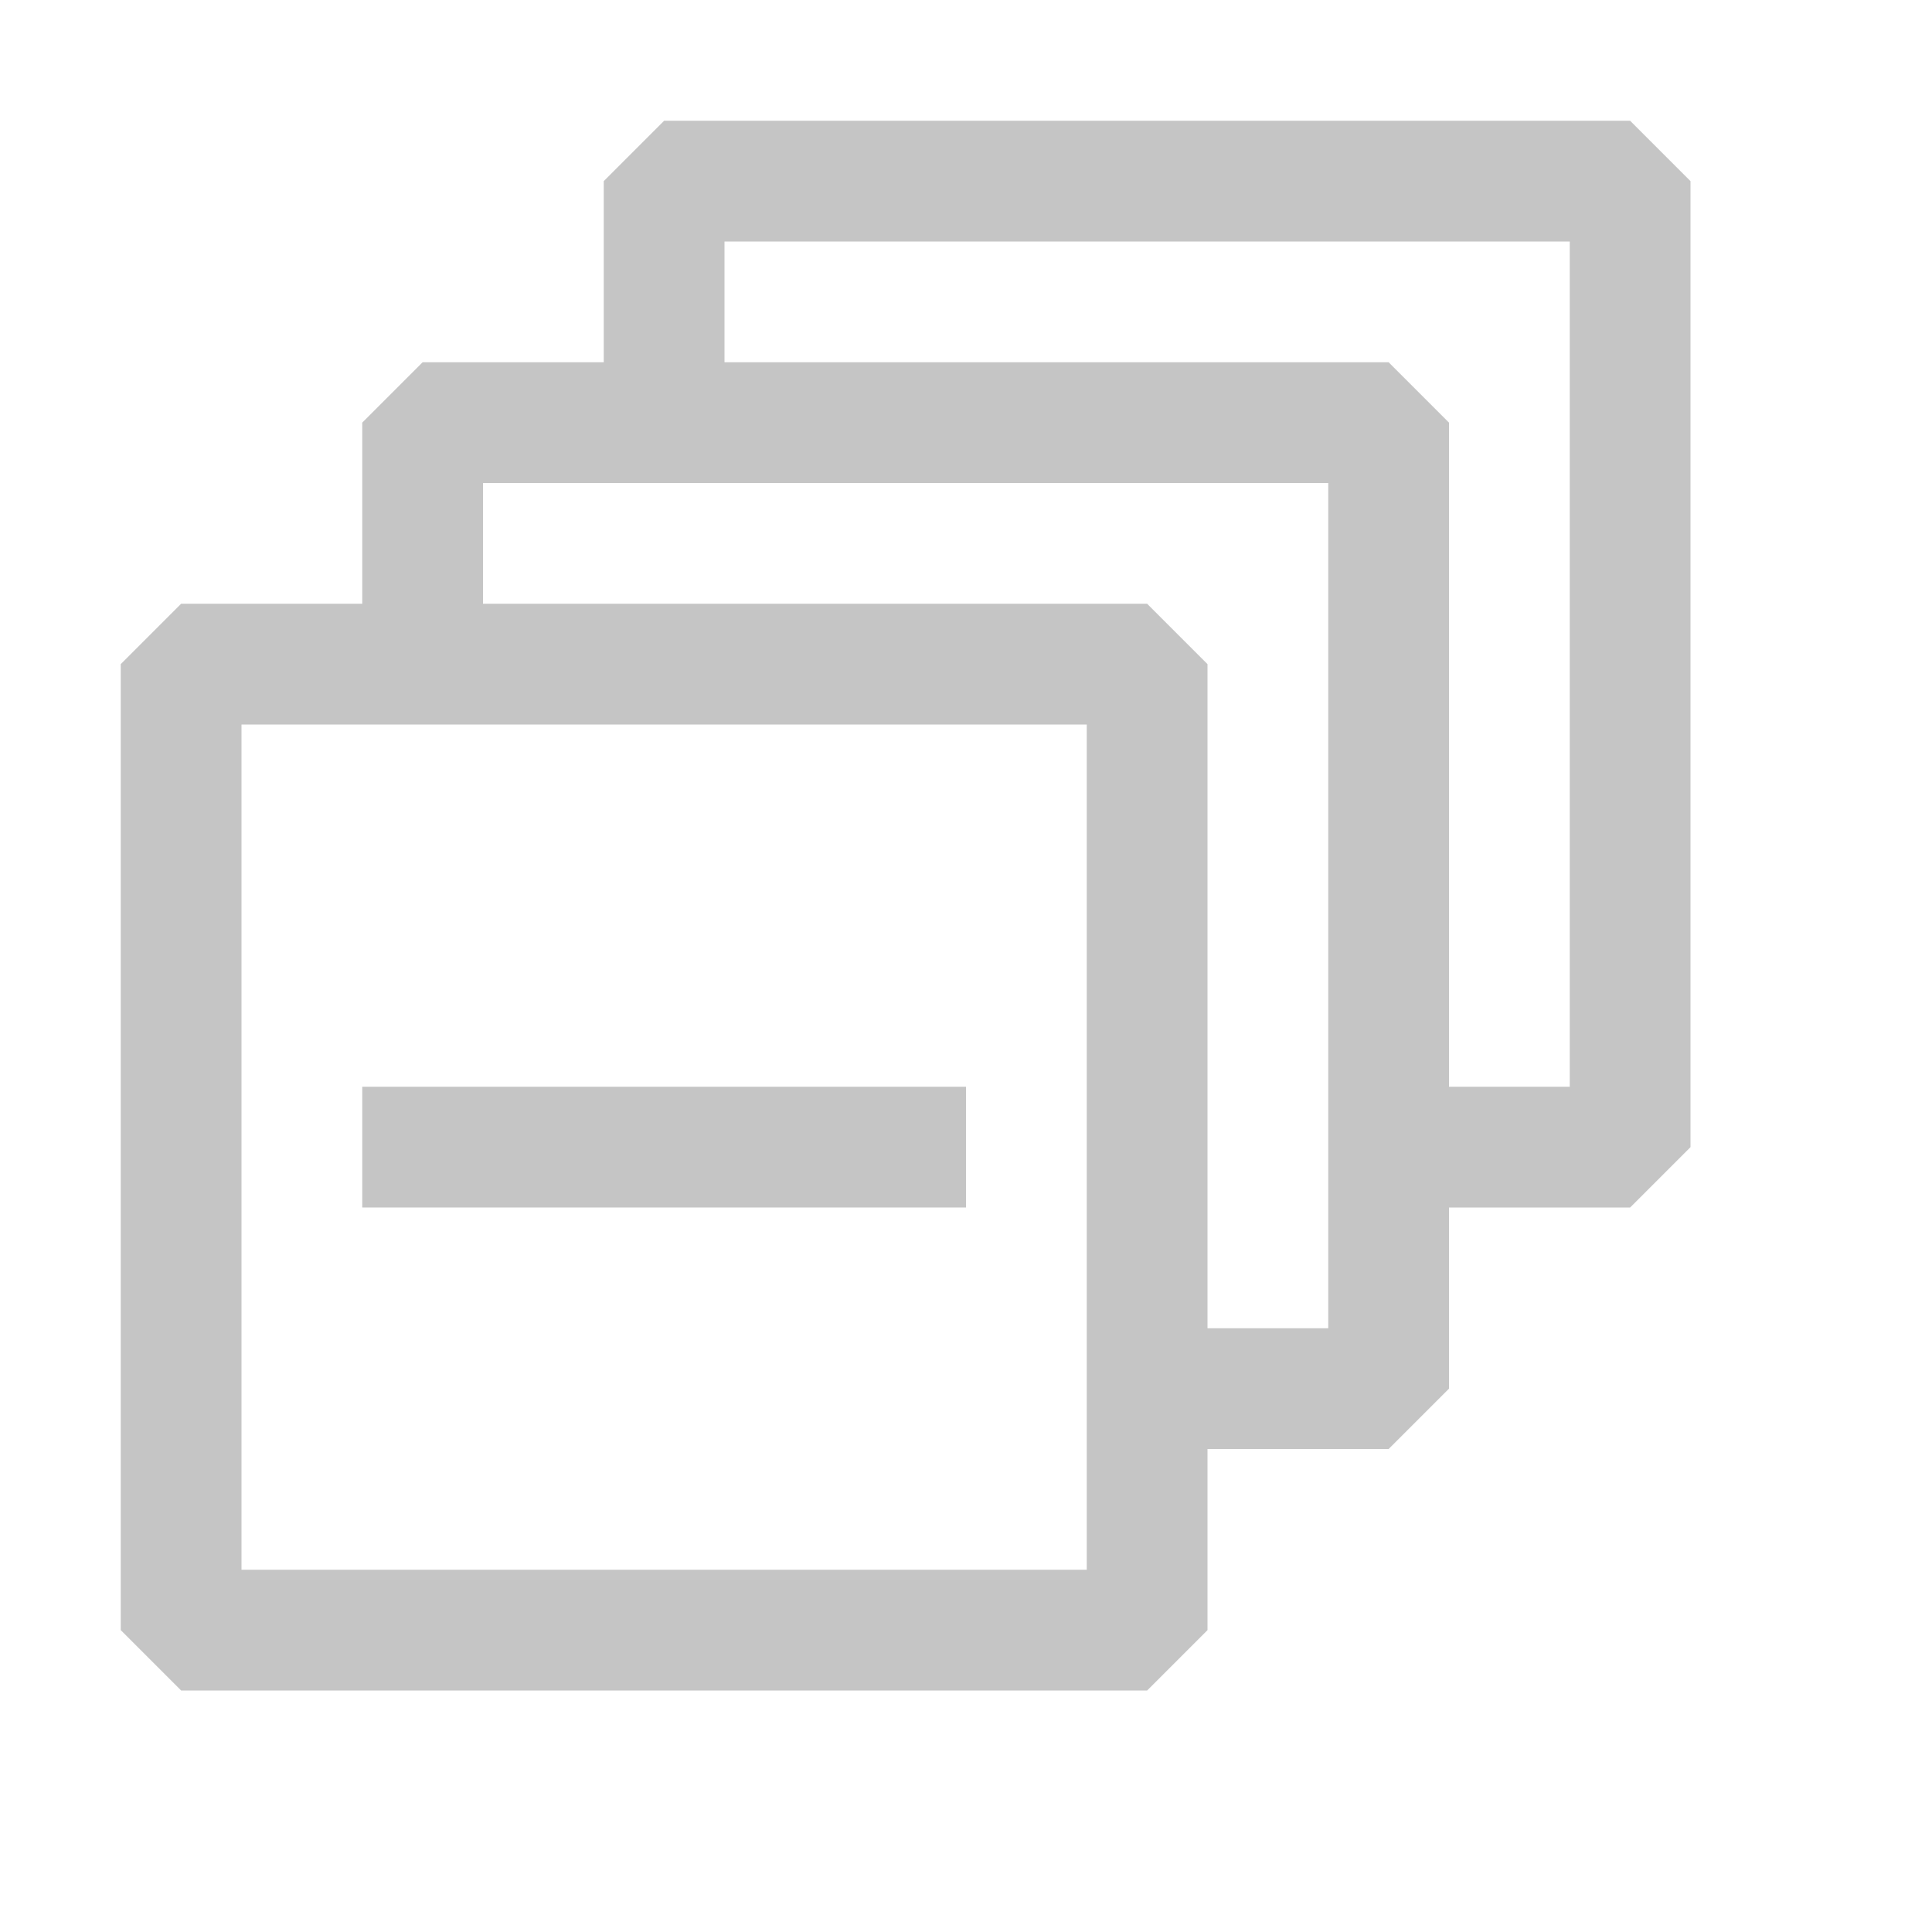
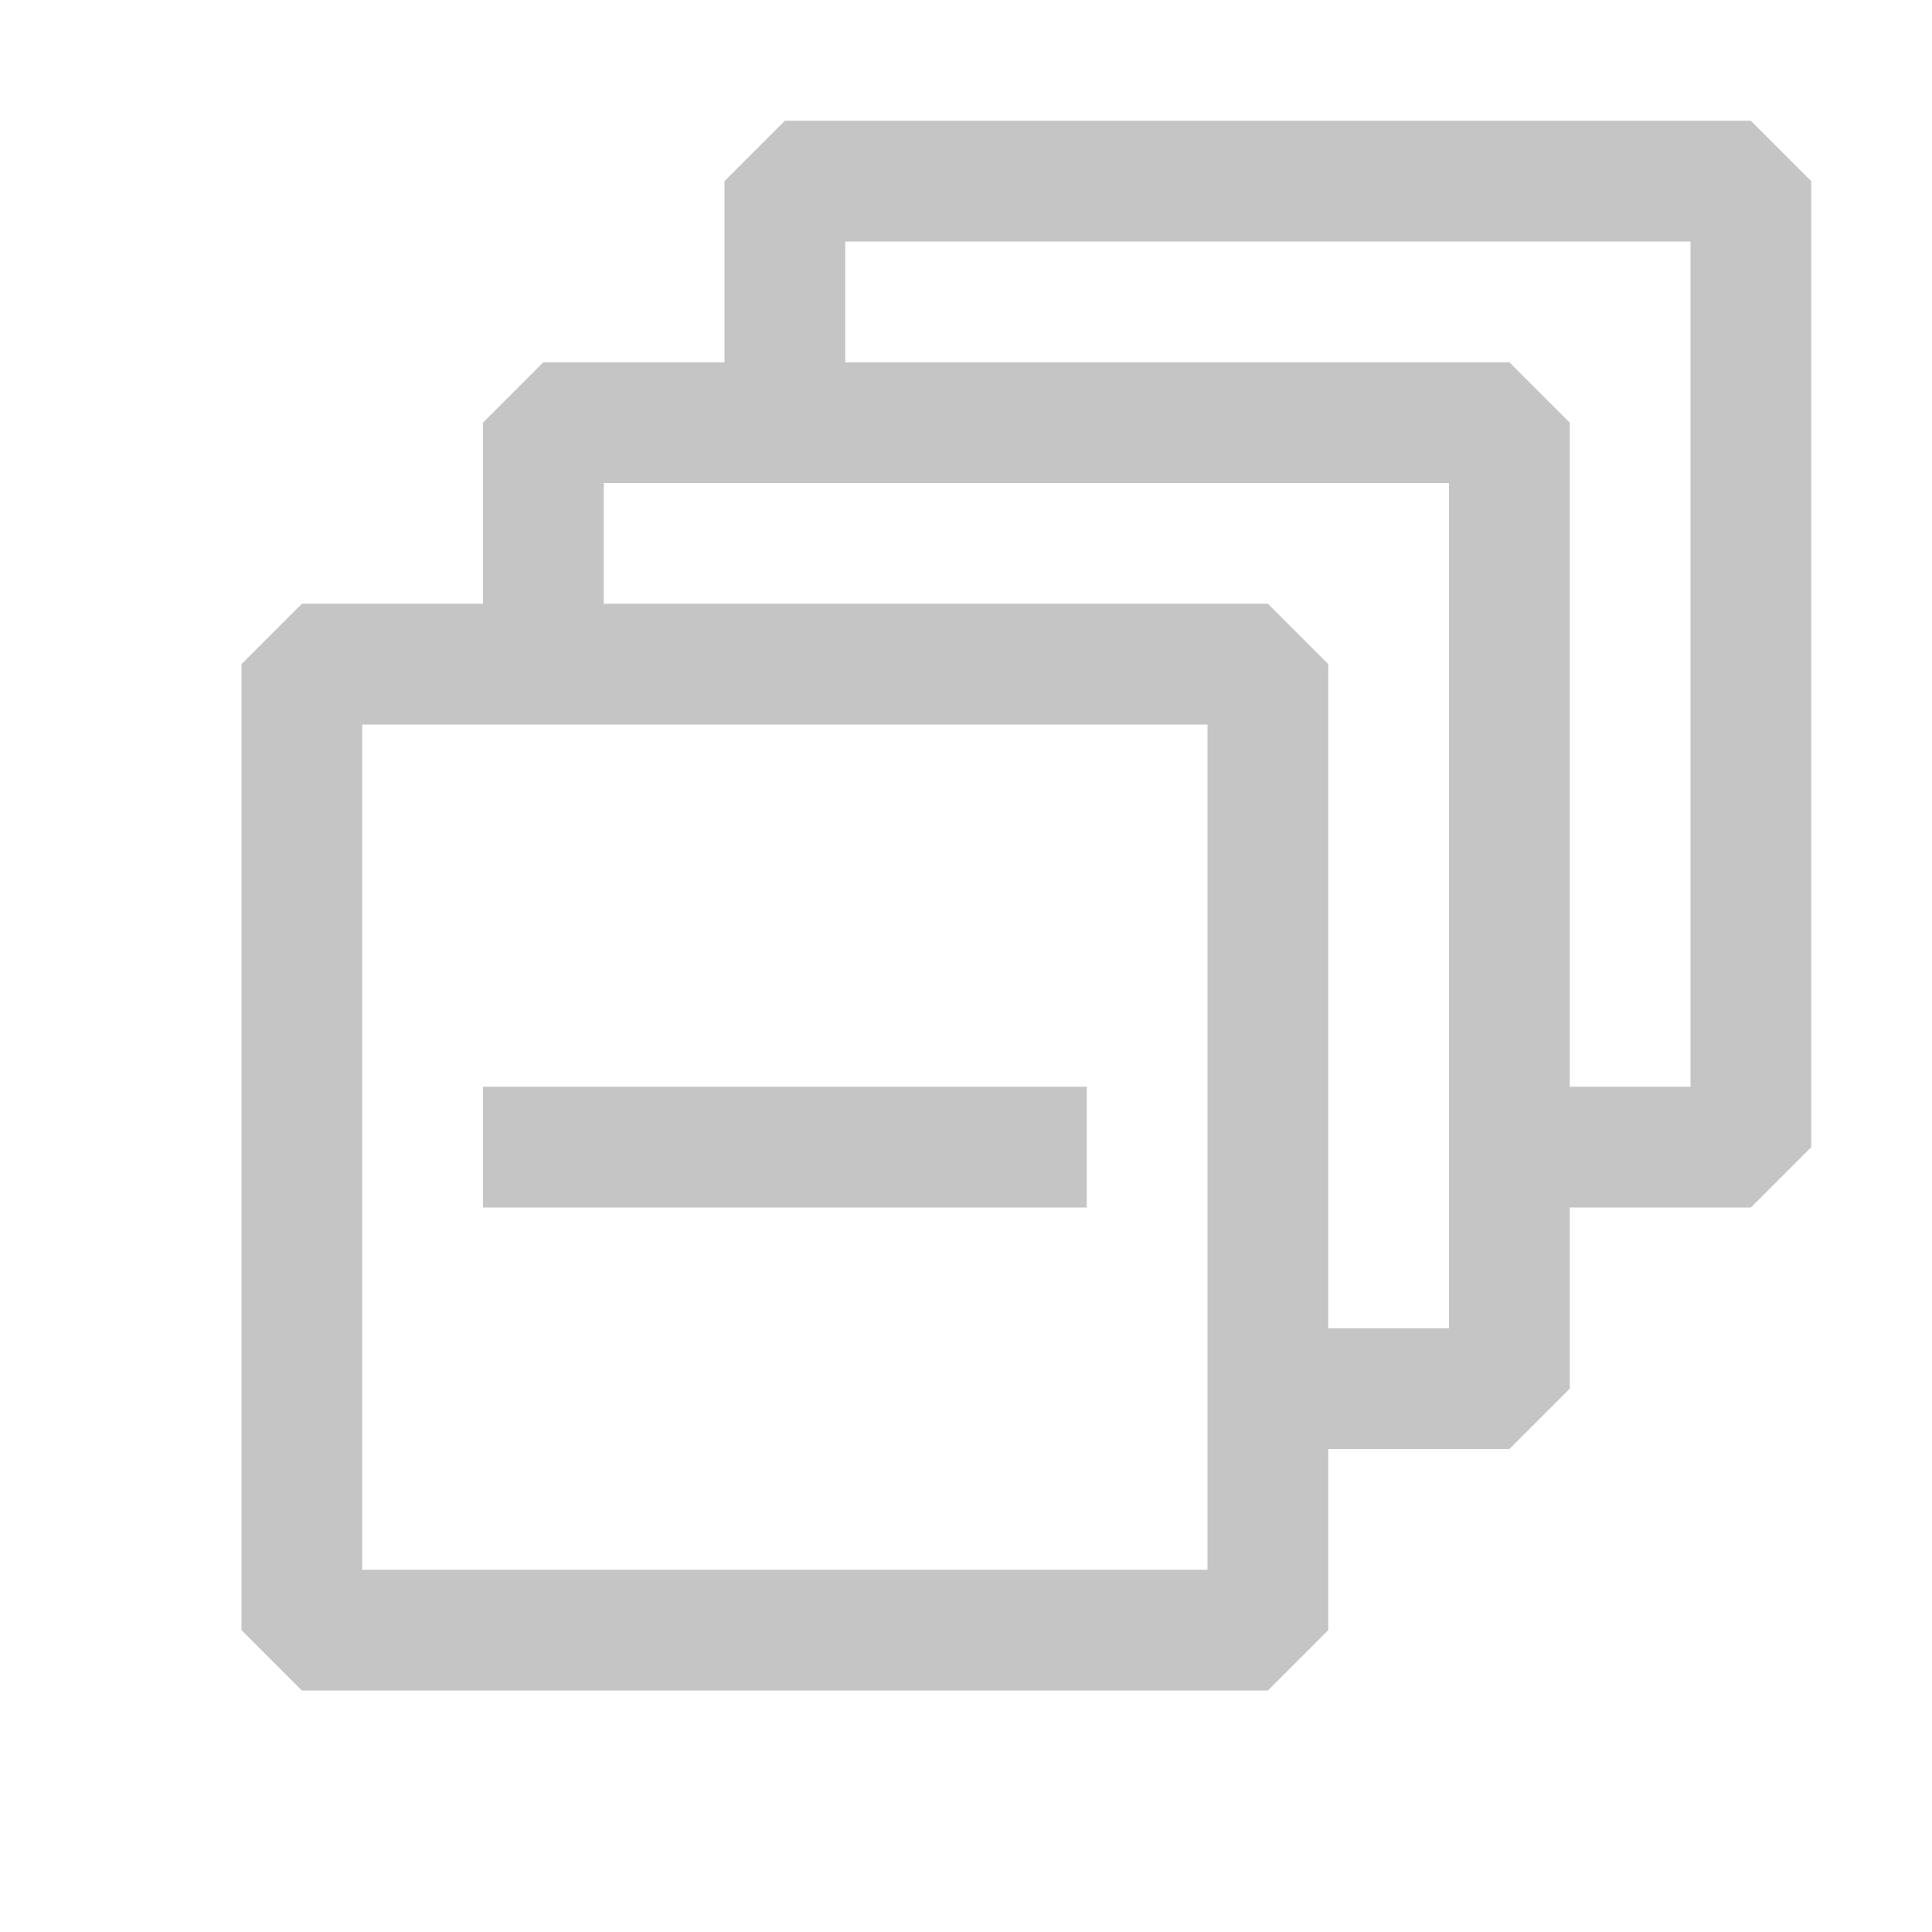
- <svg xmlns="http://www.w3.org/2000/svg" width="32" height="32" viewBox="0 0 32 32" fill="none">
-   <path d="M27 2H11L10 3V6H7L6 7V10H3L2 11V27L3 28H19L20 27V24H23L24 23V20H27L28 19V3L27 2ZM18 26H4V12H18V26ZM22 22H20V11L19 10H8V8H22V22ZM26 18H24V7L23 6H12V4H26V18Z" fill="#C5C5C5" />
-   <path d="M16 18H6V20H16V18Z" fill="#C5C5C5" />
+ <svg xmlns="http://www.w3.org/2000/svg" width="16" height="16" viewBox="0 0 16 16" fill="none">
+   <path d="M14.5 1H6.5L6 1.5V3H4.5L4 3.5V5H2.5L2 5.5V13.5L2.5 14H10.5L11 13.5V12H12.5L13 11.5V10H14.5L15 9.5V1.5L14.5 1ZM10 13H3V6H10V13ZM12 11H11V5.5L10.5 5H5V4H12V11ZM14 9H13V3.5L12.5 3H7V2H14V9Z" fill="#C5C5C5" />
+   <path d="M9 9H4V10H9V9Z" fill="#C5C5C5" />
</svg>
